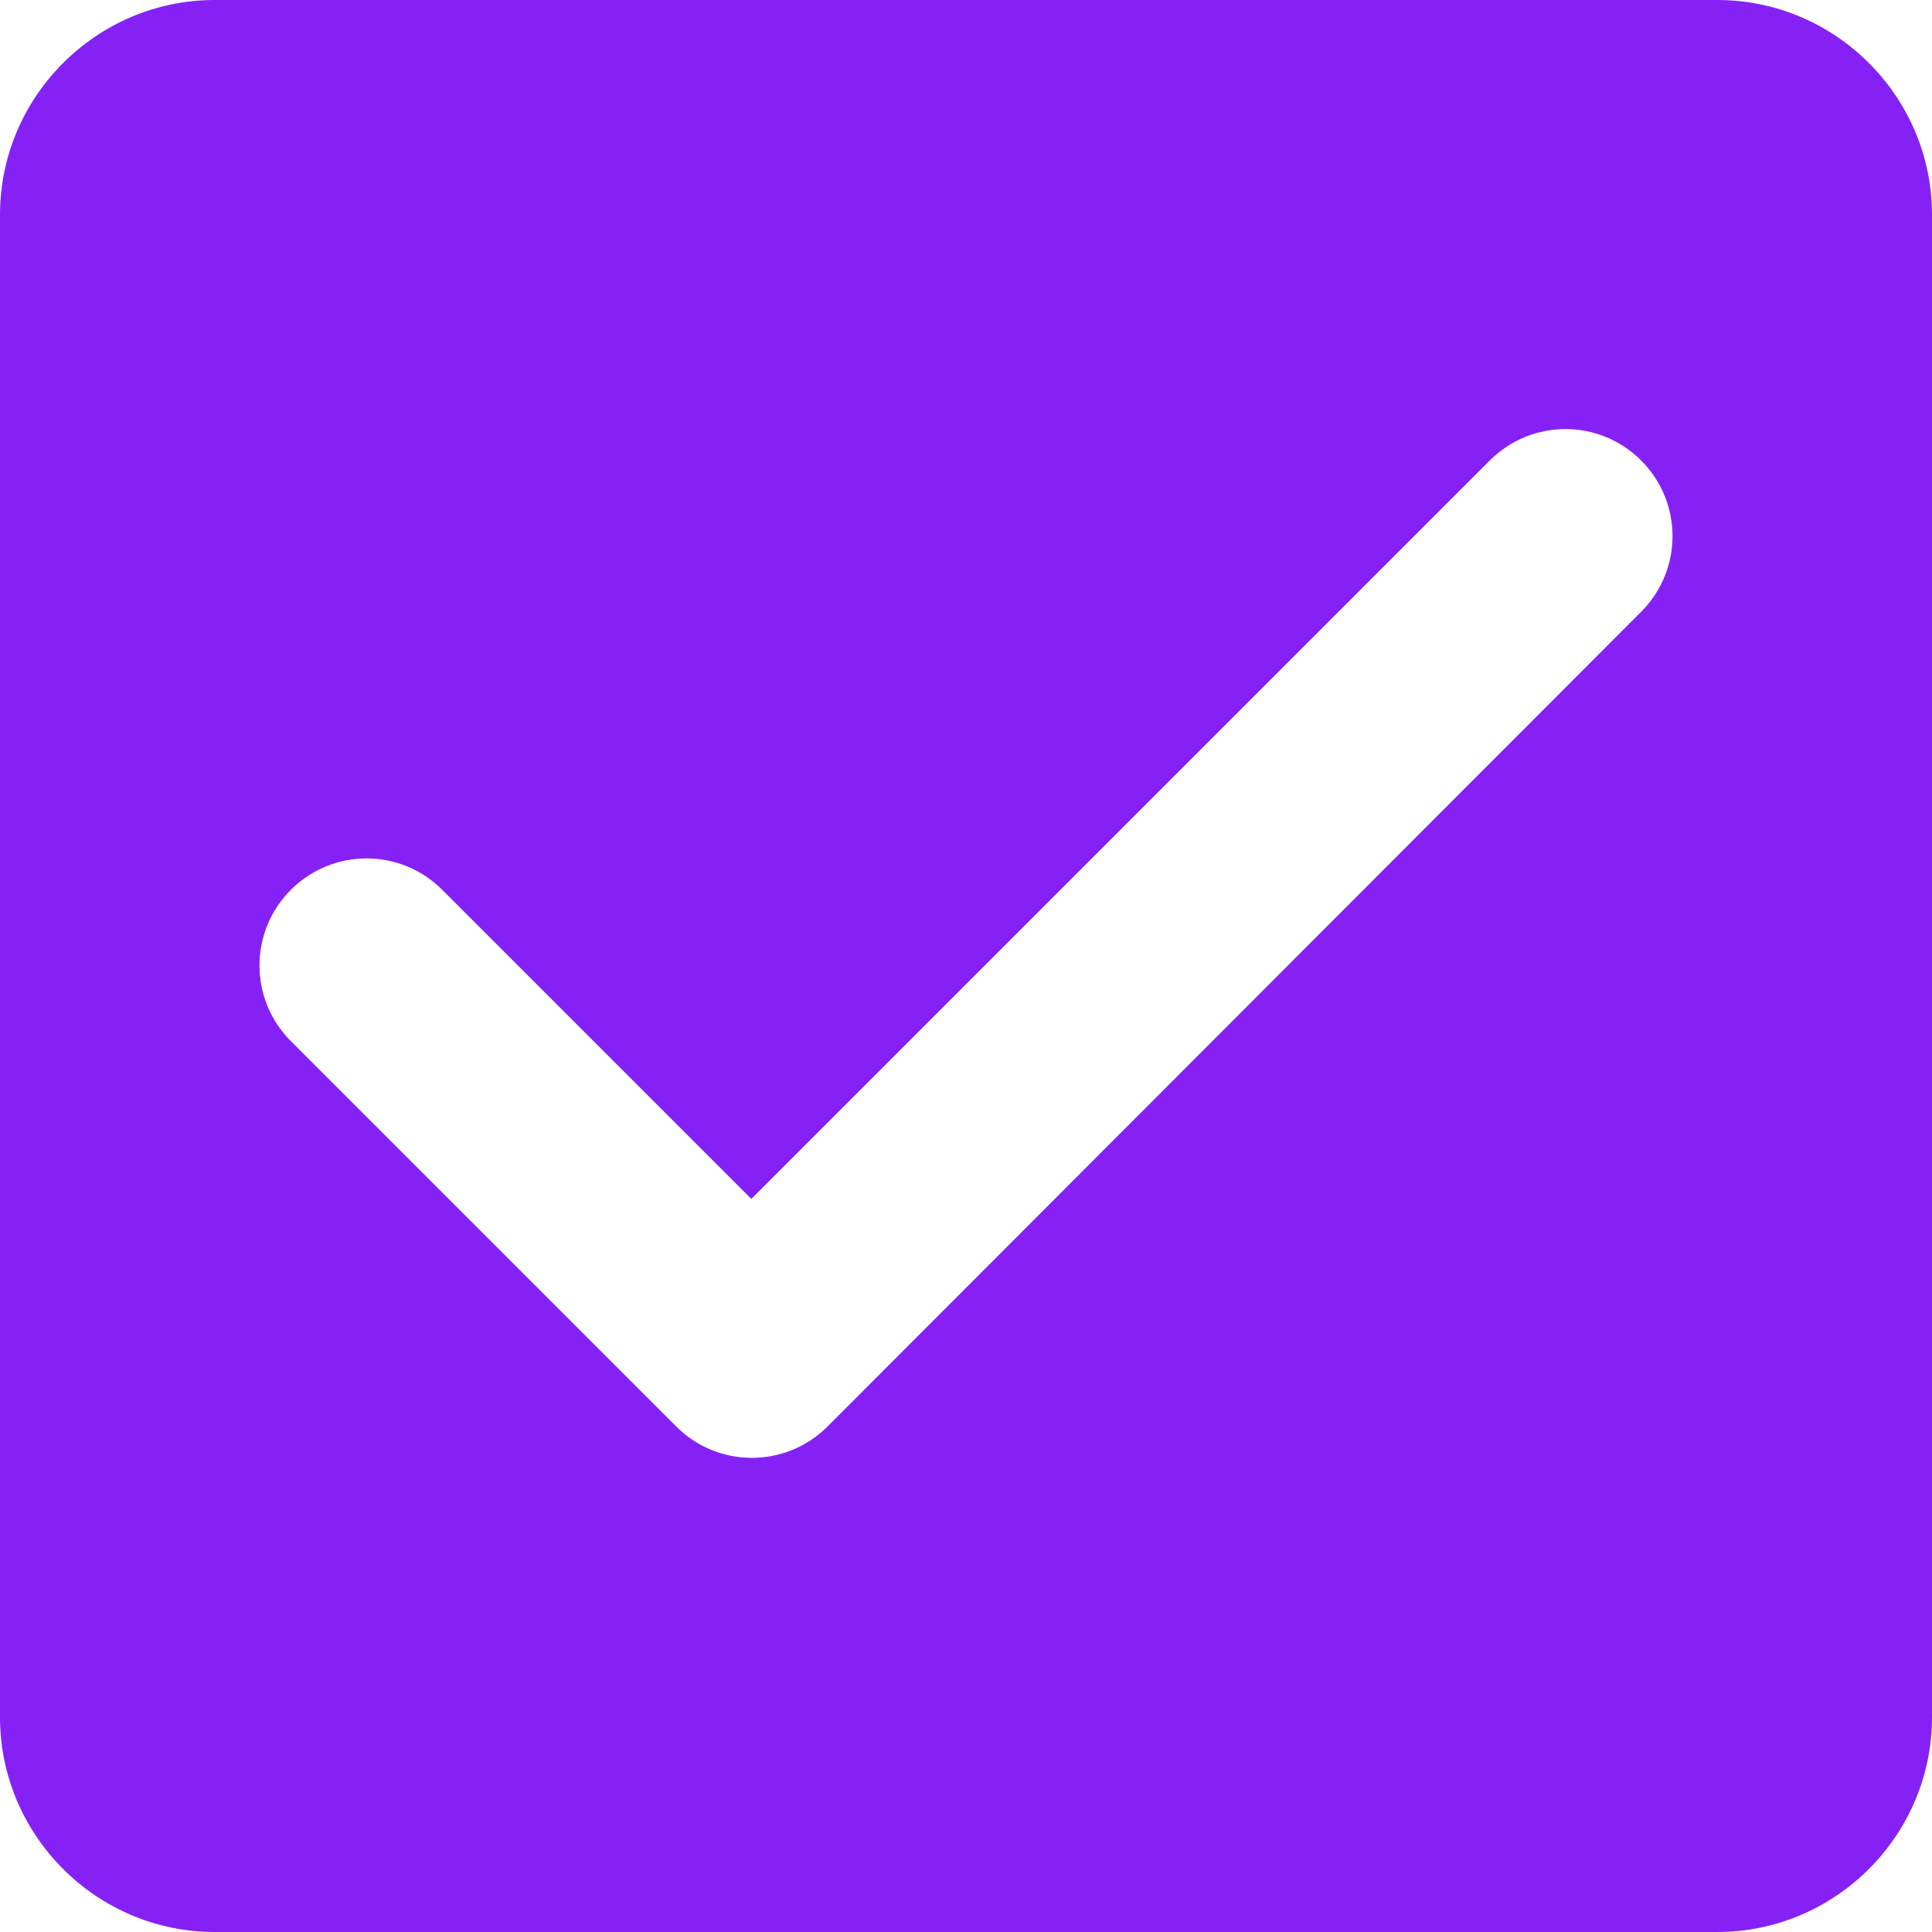
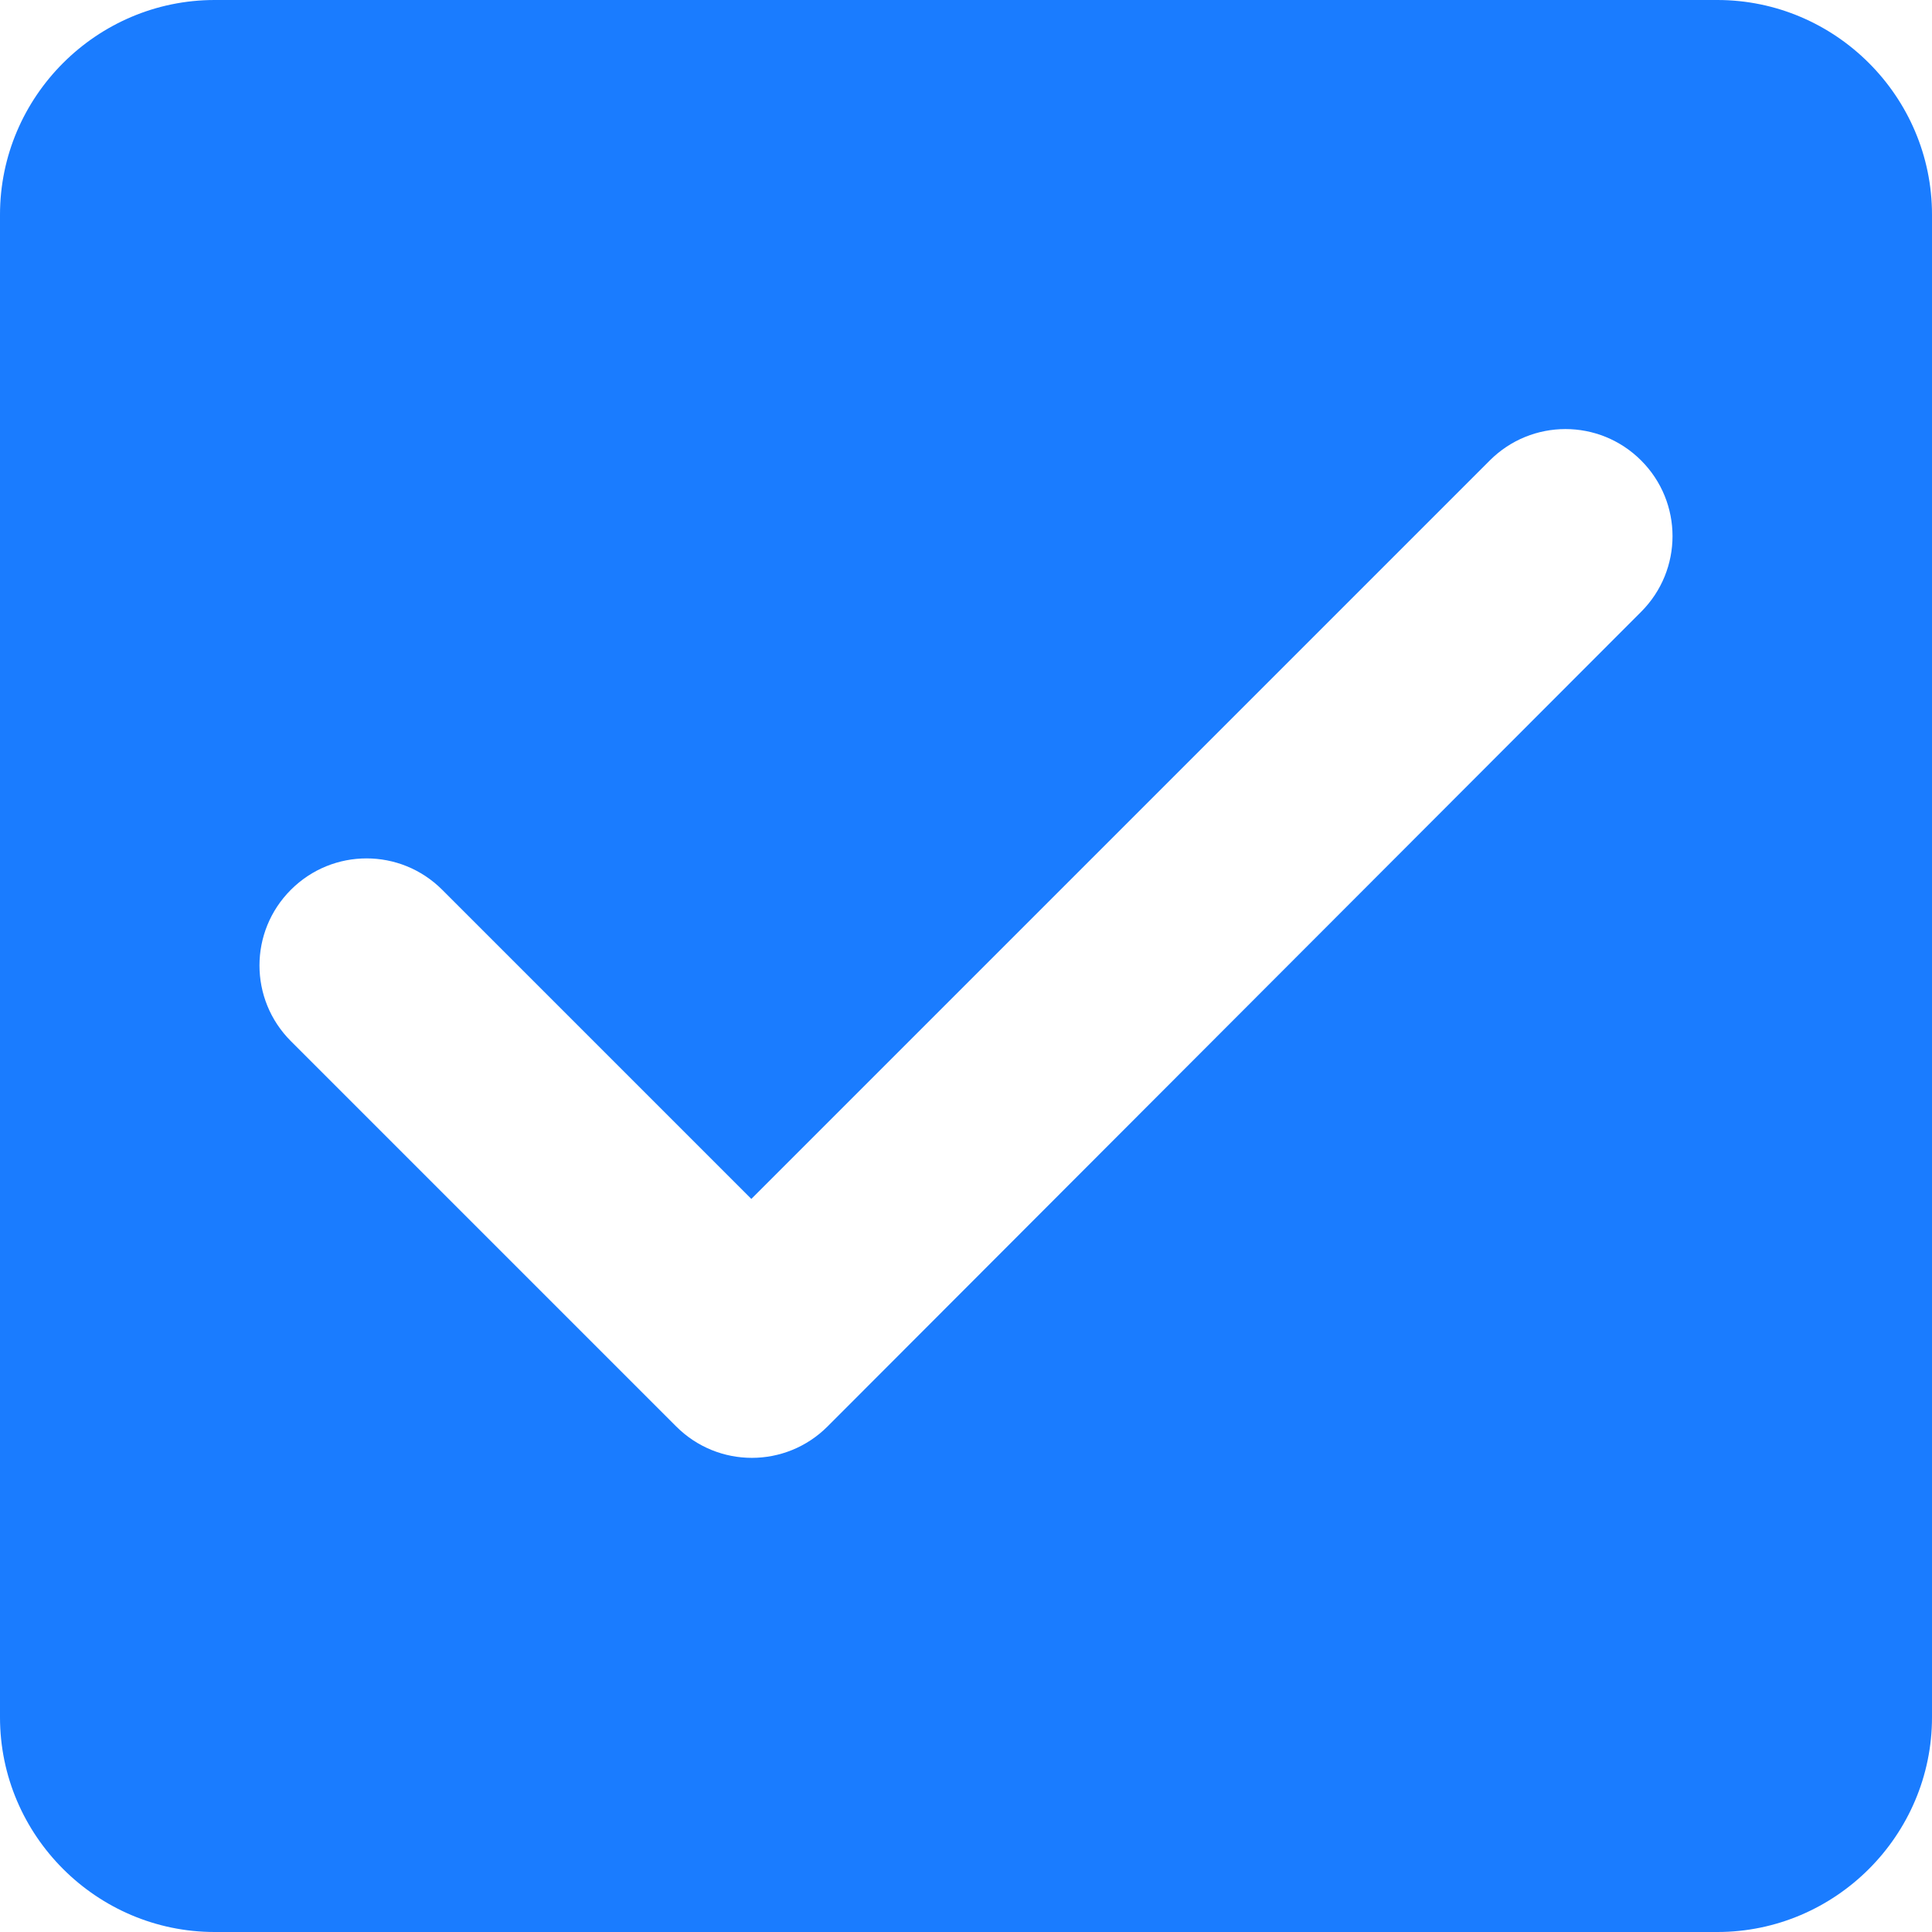
<svg xmlns="http://www.w3.org/2000/svg" width="18" height="18" viewBox="0 0 18 18" fill="none">
-   <path d="M16 0H2C0.9 0 0 0.9 0 2V16C0 17.1 0.9 18 2 18H16C17.1 18 18 17.1 18 16V2C18 0.9 17.1 0 16 0ZM7.71 13.29C7.32 13.68 6.69 13.68 6.3 13.29L2.71 9.7C2.32 9.31 2.32 8.68 2.71 8.29C3.1 7.9 3.73 7.9 4.12 8.29L7 11.17L13.88 4.29C14.27 3.9 14.9 3.9 15.29 4.29C15.68 4.68 15.68 5.31 15.29 5.7L7.71 13.29Z" fill="#8621F6" />
+   <path d="M16 0H2C0.9 0 0 0.9 0 2V16C0 17.1 0.9 18 2 18H16C17.1 18 18 17.1 18 16V2C18 0.9 17.1 0 16 0ZM7.71 13.29C7.32 13.68 6.69 13.68 6.3 13.29L2.71 9.7C2.32 9.31 2.32 8.68 2.71 8.29C3.1 7.9 3.73 7.9 4.12 8.29L7 11.17L13.88 4.29C14.27 3.9 14.9 3.9 15.29 4.29C15.68 4.68 15.68 5.31 15.29 5.7L7.71 13.29Z" fill="#1A7CFF" />
</svg>
